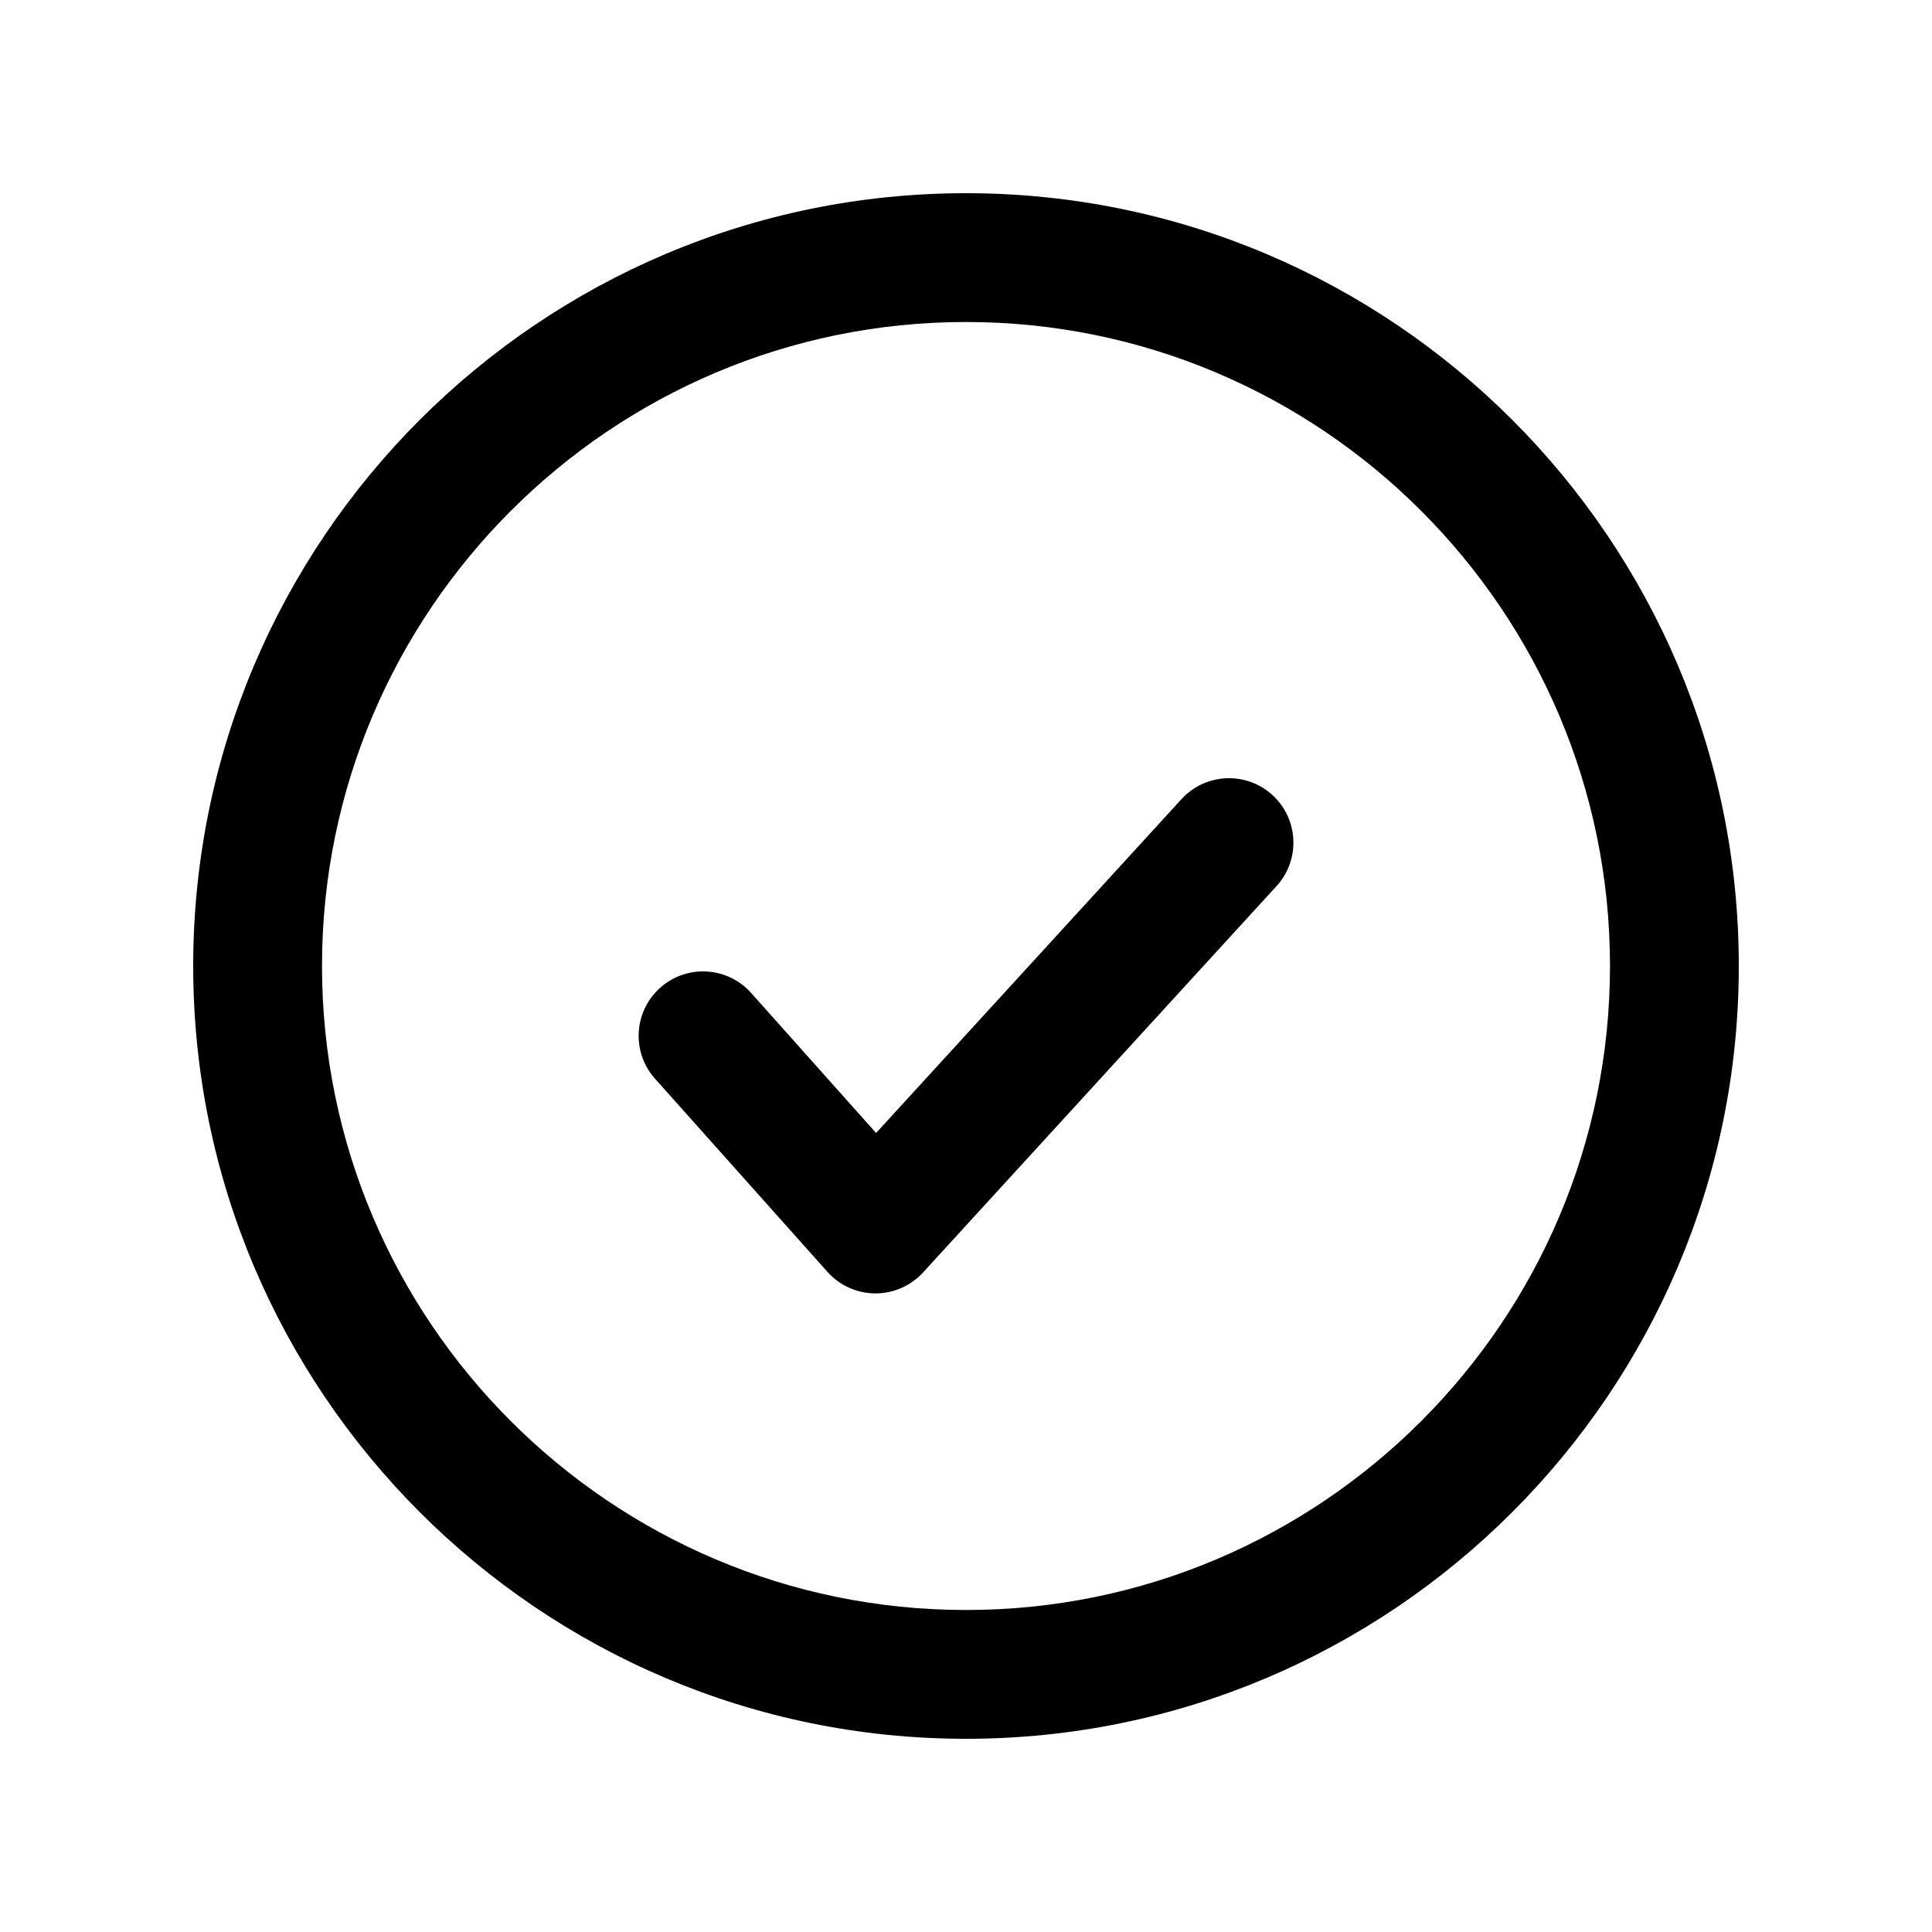
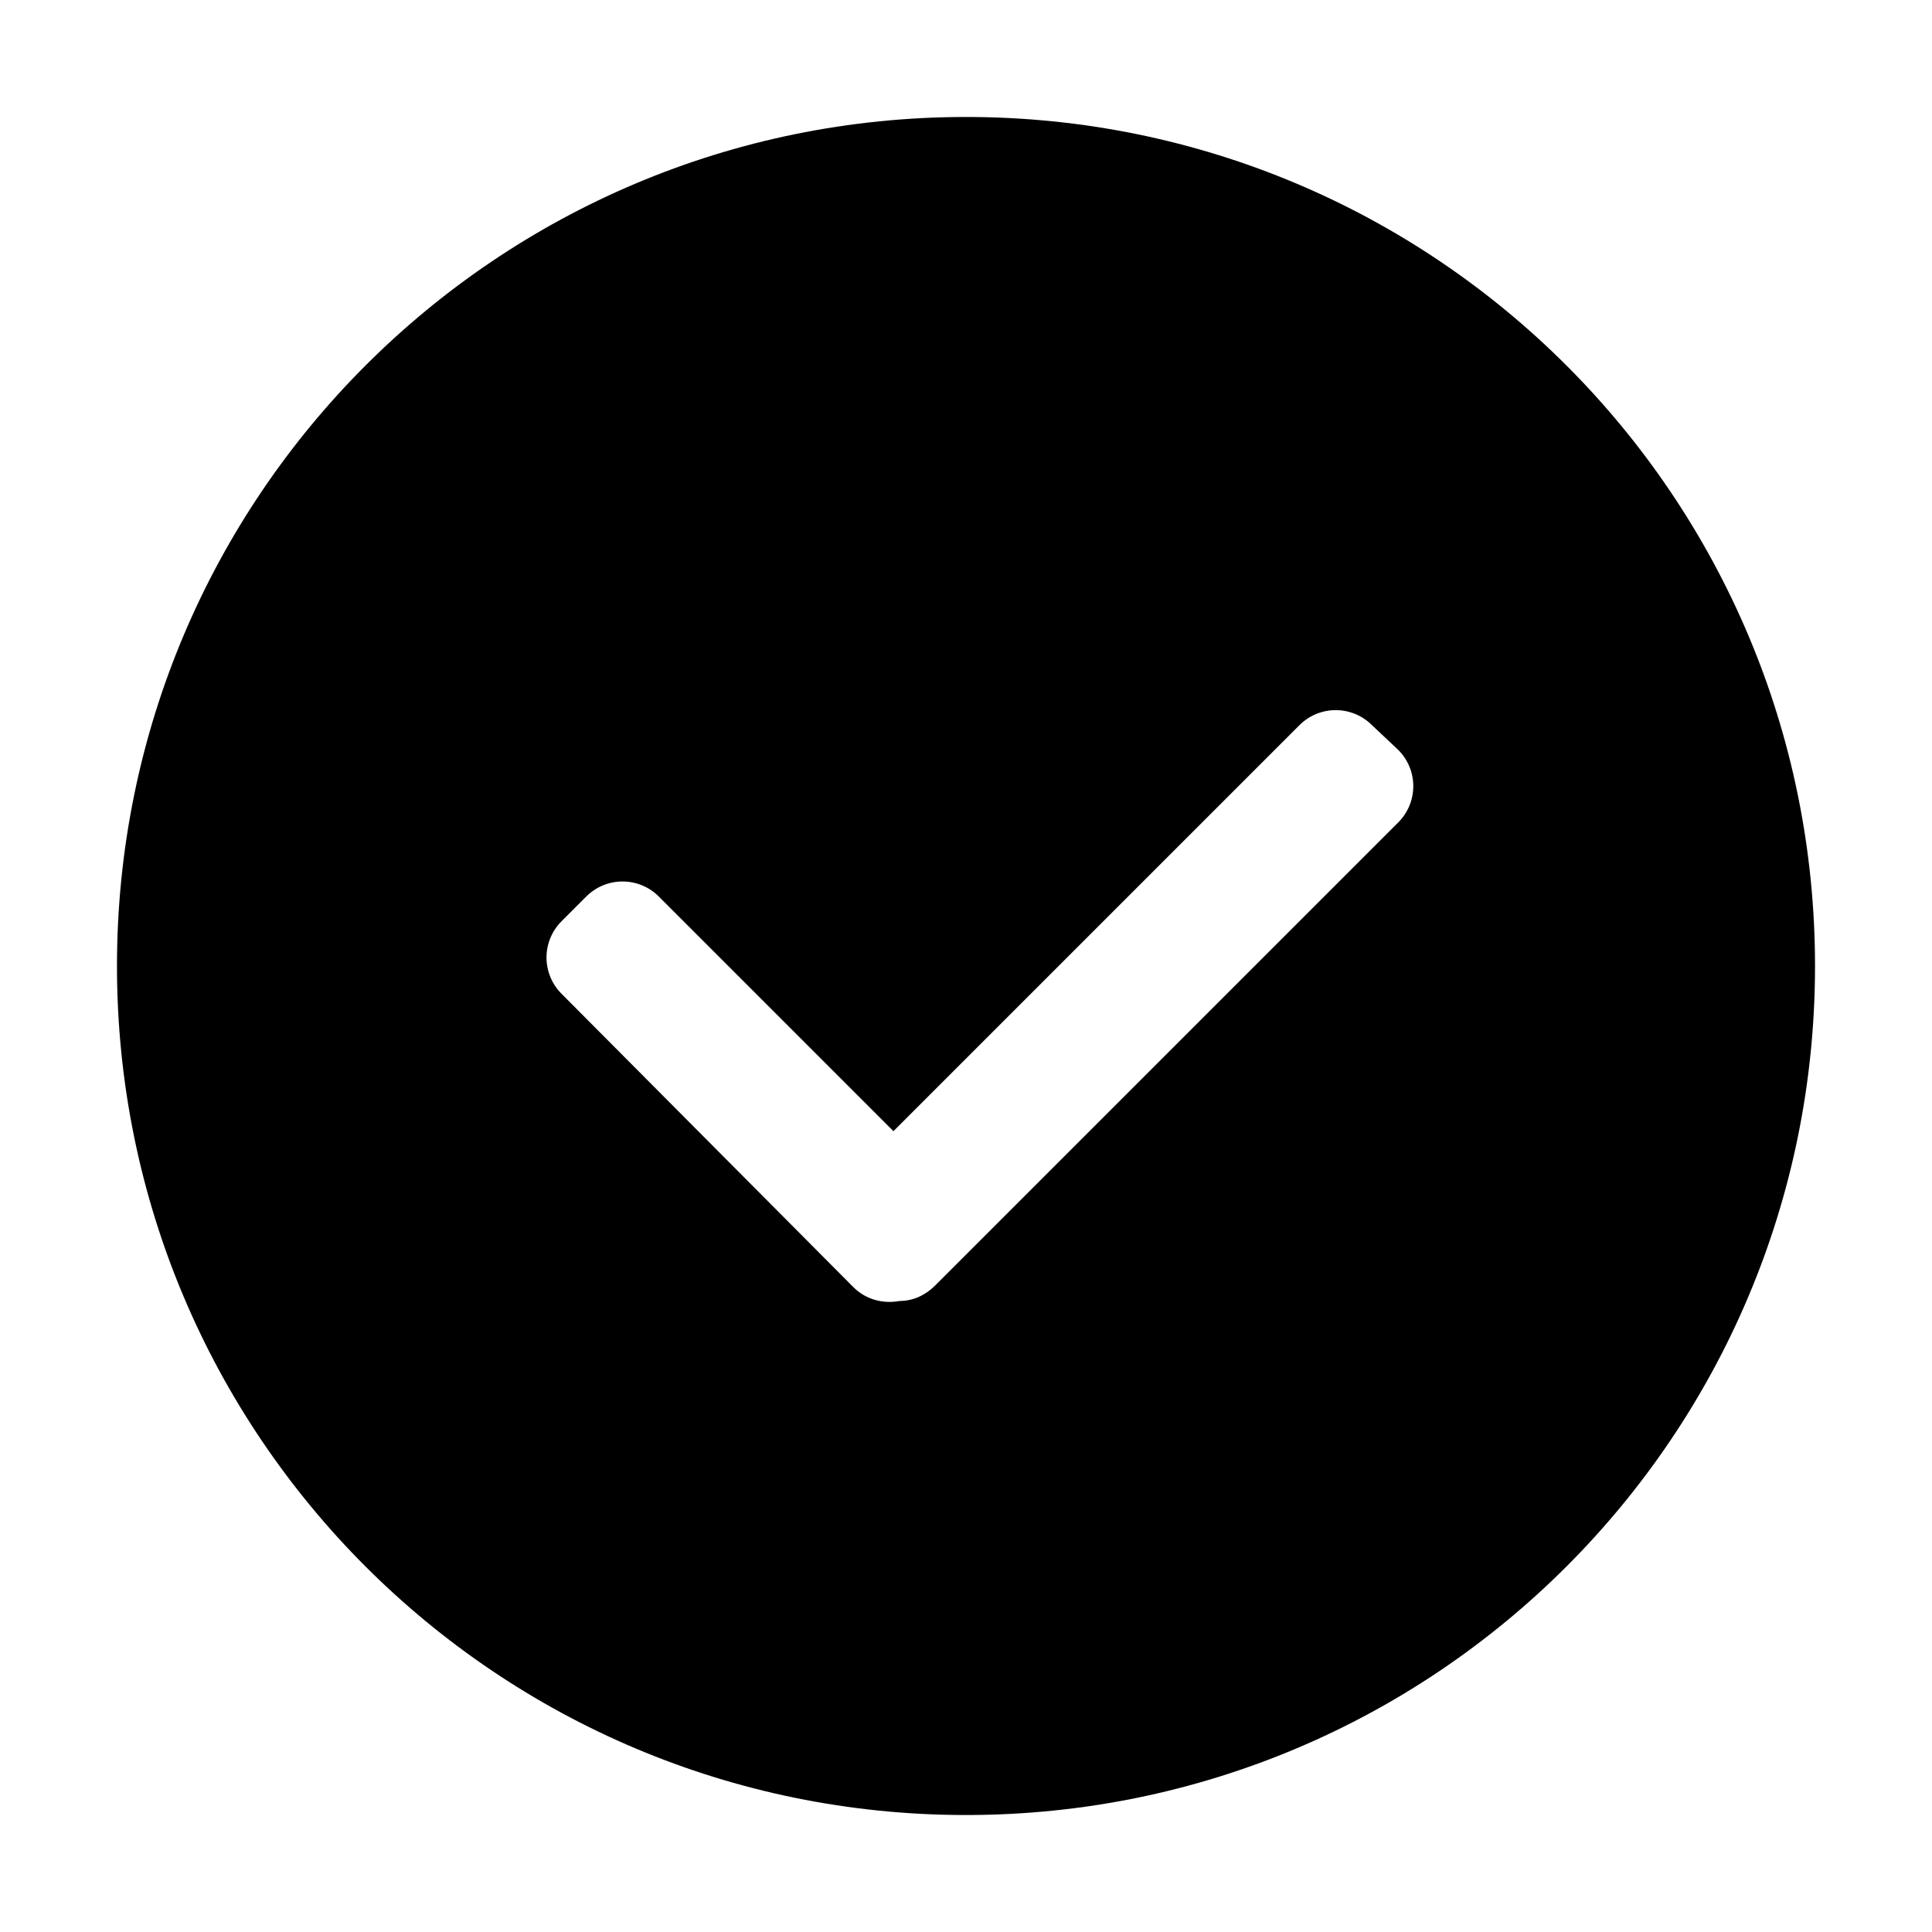
- <svg xmlns="http://www.w3.org/2000/svg" t="1668592779124" class="icon" viewBox="0 0 1024 1024" version="1.1" p-id="1532" width="64" height="64">
-   <path d="M512 853.333c-188.211 0-341.333-153.122-341.333-341.333S323.789 170.667 512 170.667s341.333 153.122 341.333 341.333-153.122 341.333-341.333 341.333m0-750.933C286.14 102.4 102.4 286.14 102.4 512s183.74 409.6 409.6 409.6 409.6-183.74 409.6-409.6S737.86 102.4 512 102.4" p-id="1533" />
-   <path d="M626.21 423.561l-161.86 176.947-66.253-74.24a34.133 34.133 0 1 0-50.927 45.466l91.409 102.4a34.133 34.133 0 0 0 25.259 11.401h0.205c9.557 0 18.705-4.028 25.19-11.093l187.358-204.8a34.133 34.133 0 0 0-50.381-46.08" p-id="1534" />
+ <svg xmlns="http://www.w3.org/2000/svg" t="1668666645148" class="icon" viewBox="0 0 1024 1024" version="1.1" p-id="1462" width="64" height="64">
+   <path d="M512 62C263.273 62 62 263.273 62 512s201.273 450 450 450 450-201.273 450-450S760.727 62 512 62z m229.091 373.909L495.637 681.363c-4.91 4.91-11.455 8.183-18.818 8.183-9 1.636-18-0.819-24.545-7.364L297.637 526.727a27.163 27.163 0 0 1 0-38.454l13.09-13.091c10.637-10.637 27.818-10.637 38.455 0l124.363 124.363 215.183-215.182c10.636-10.637 27.817-10.637 38.454 0l13.91 13.091c10.636 10.637 10.636 27.817 0 38.454z" p-id="1463" />
</svg>
